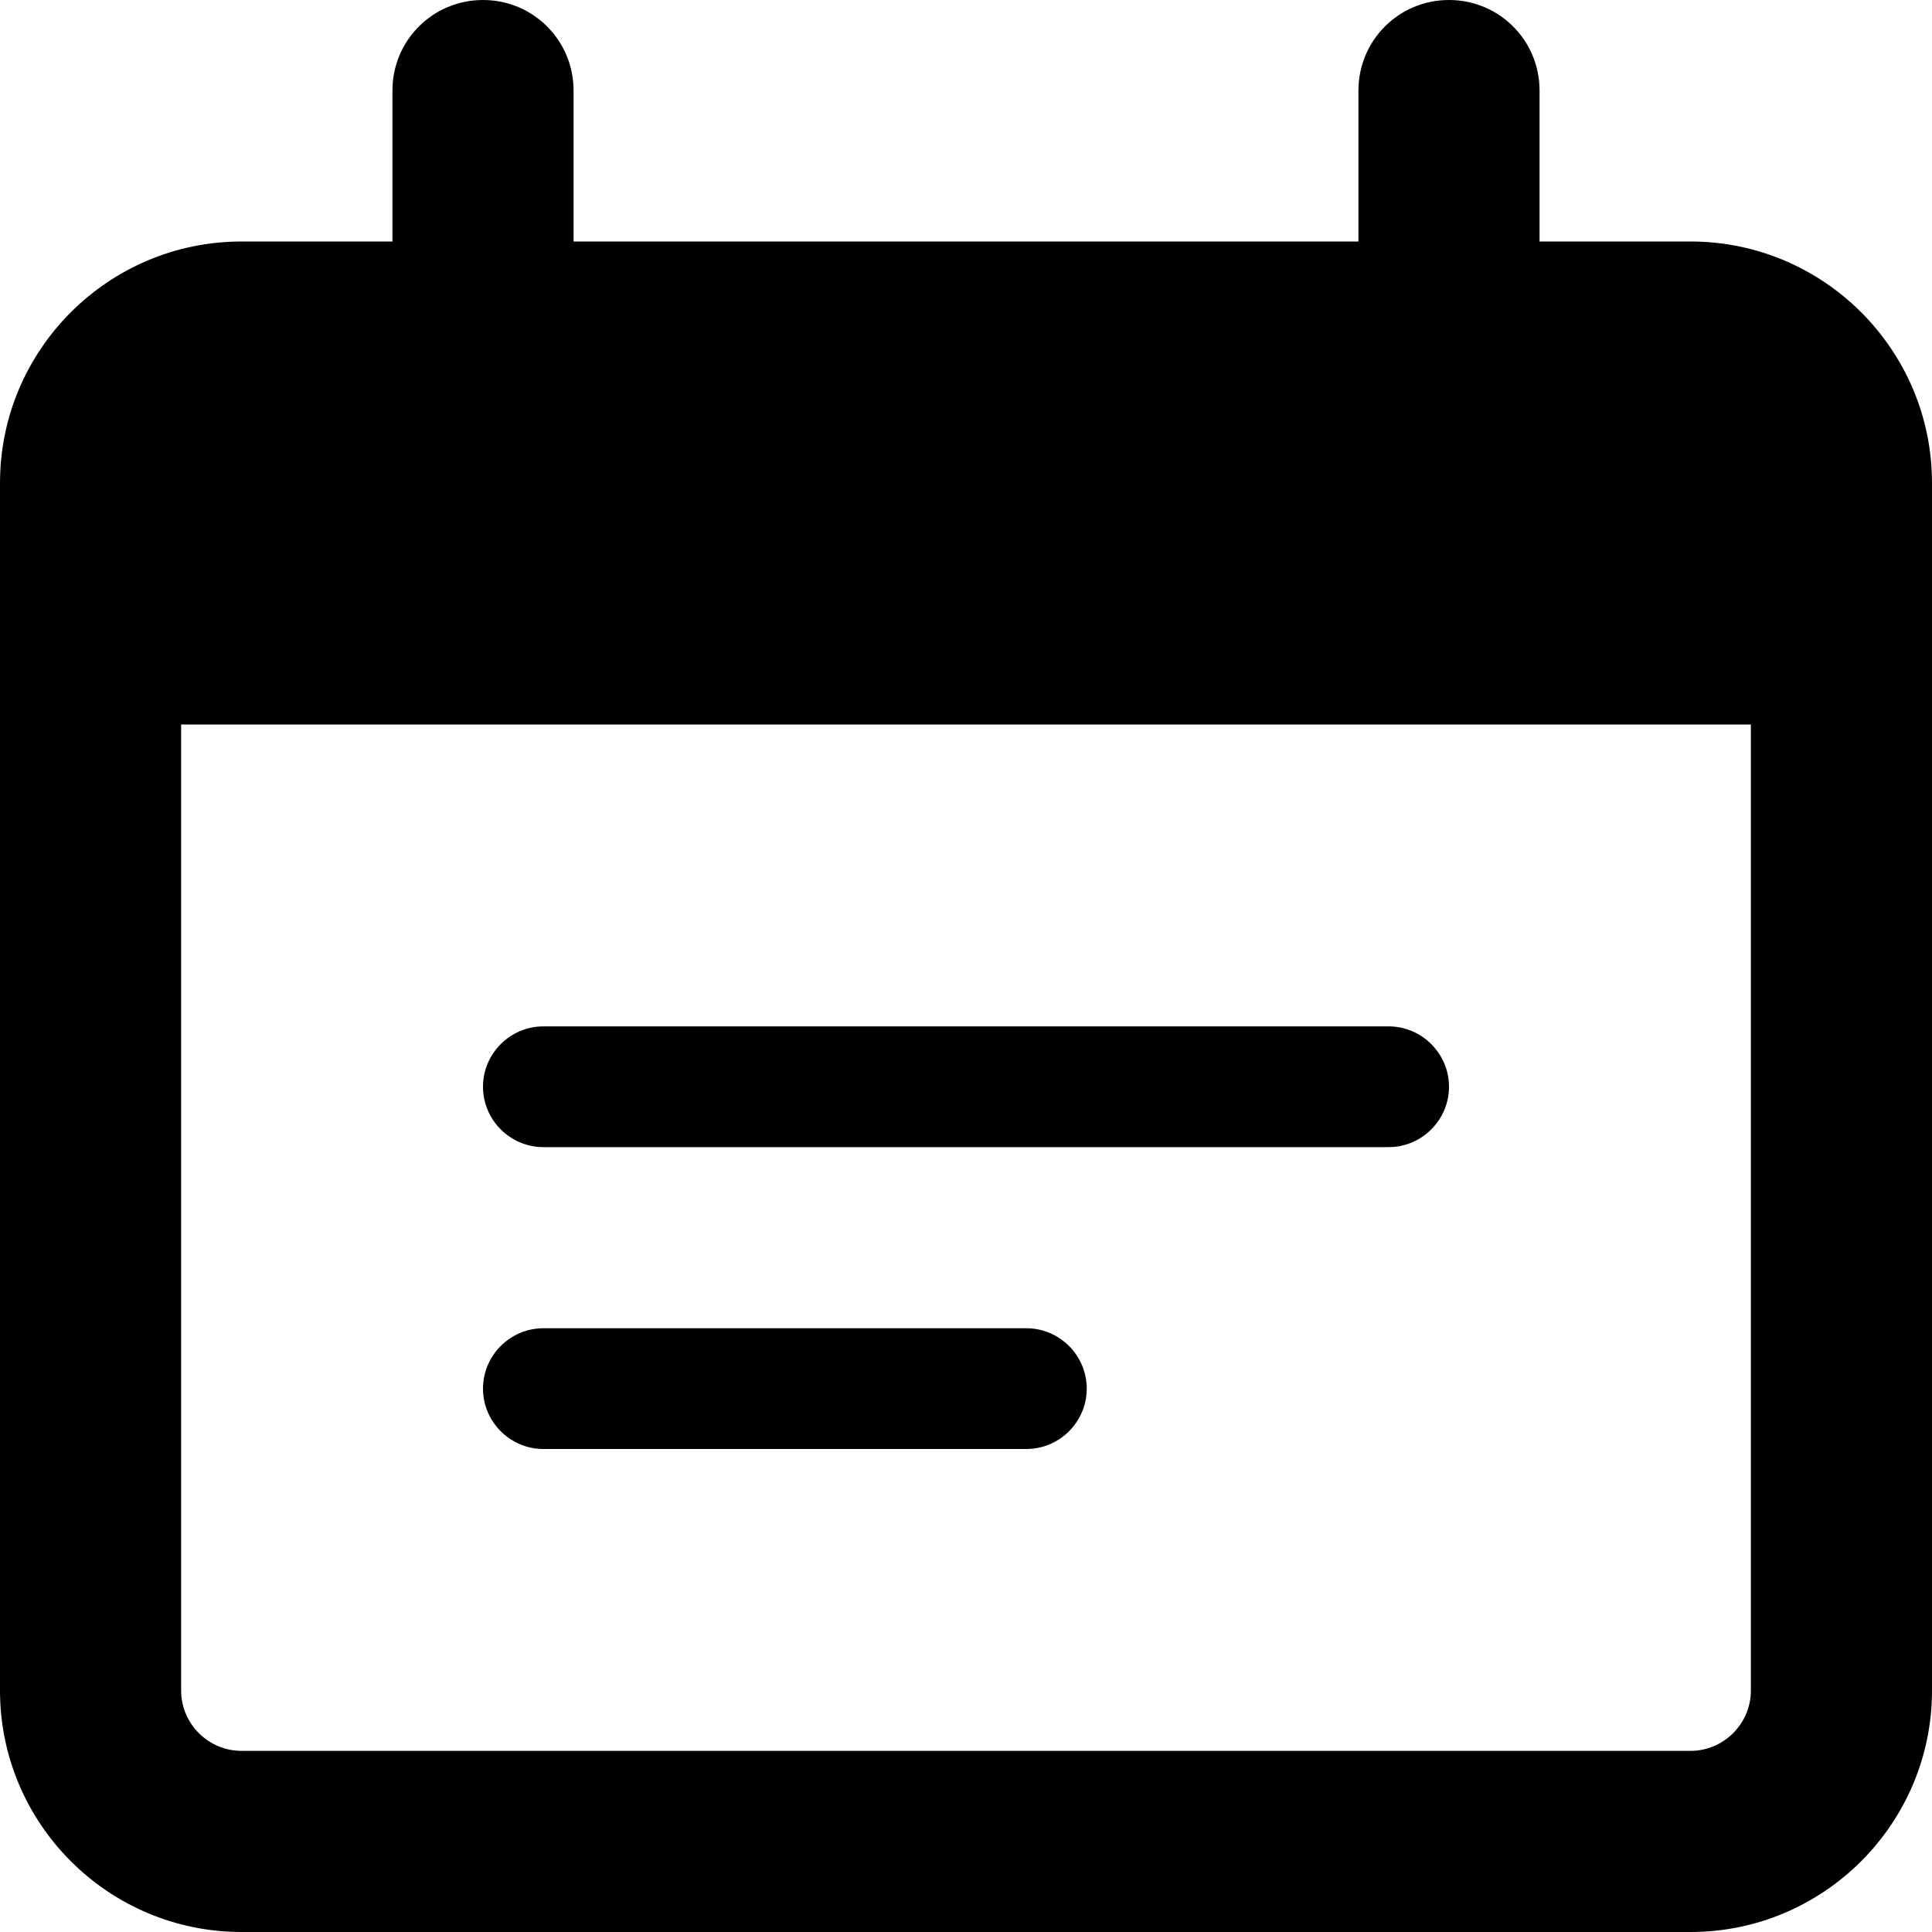
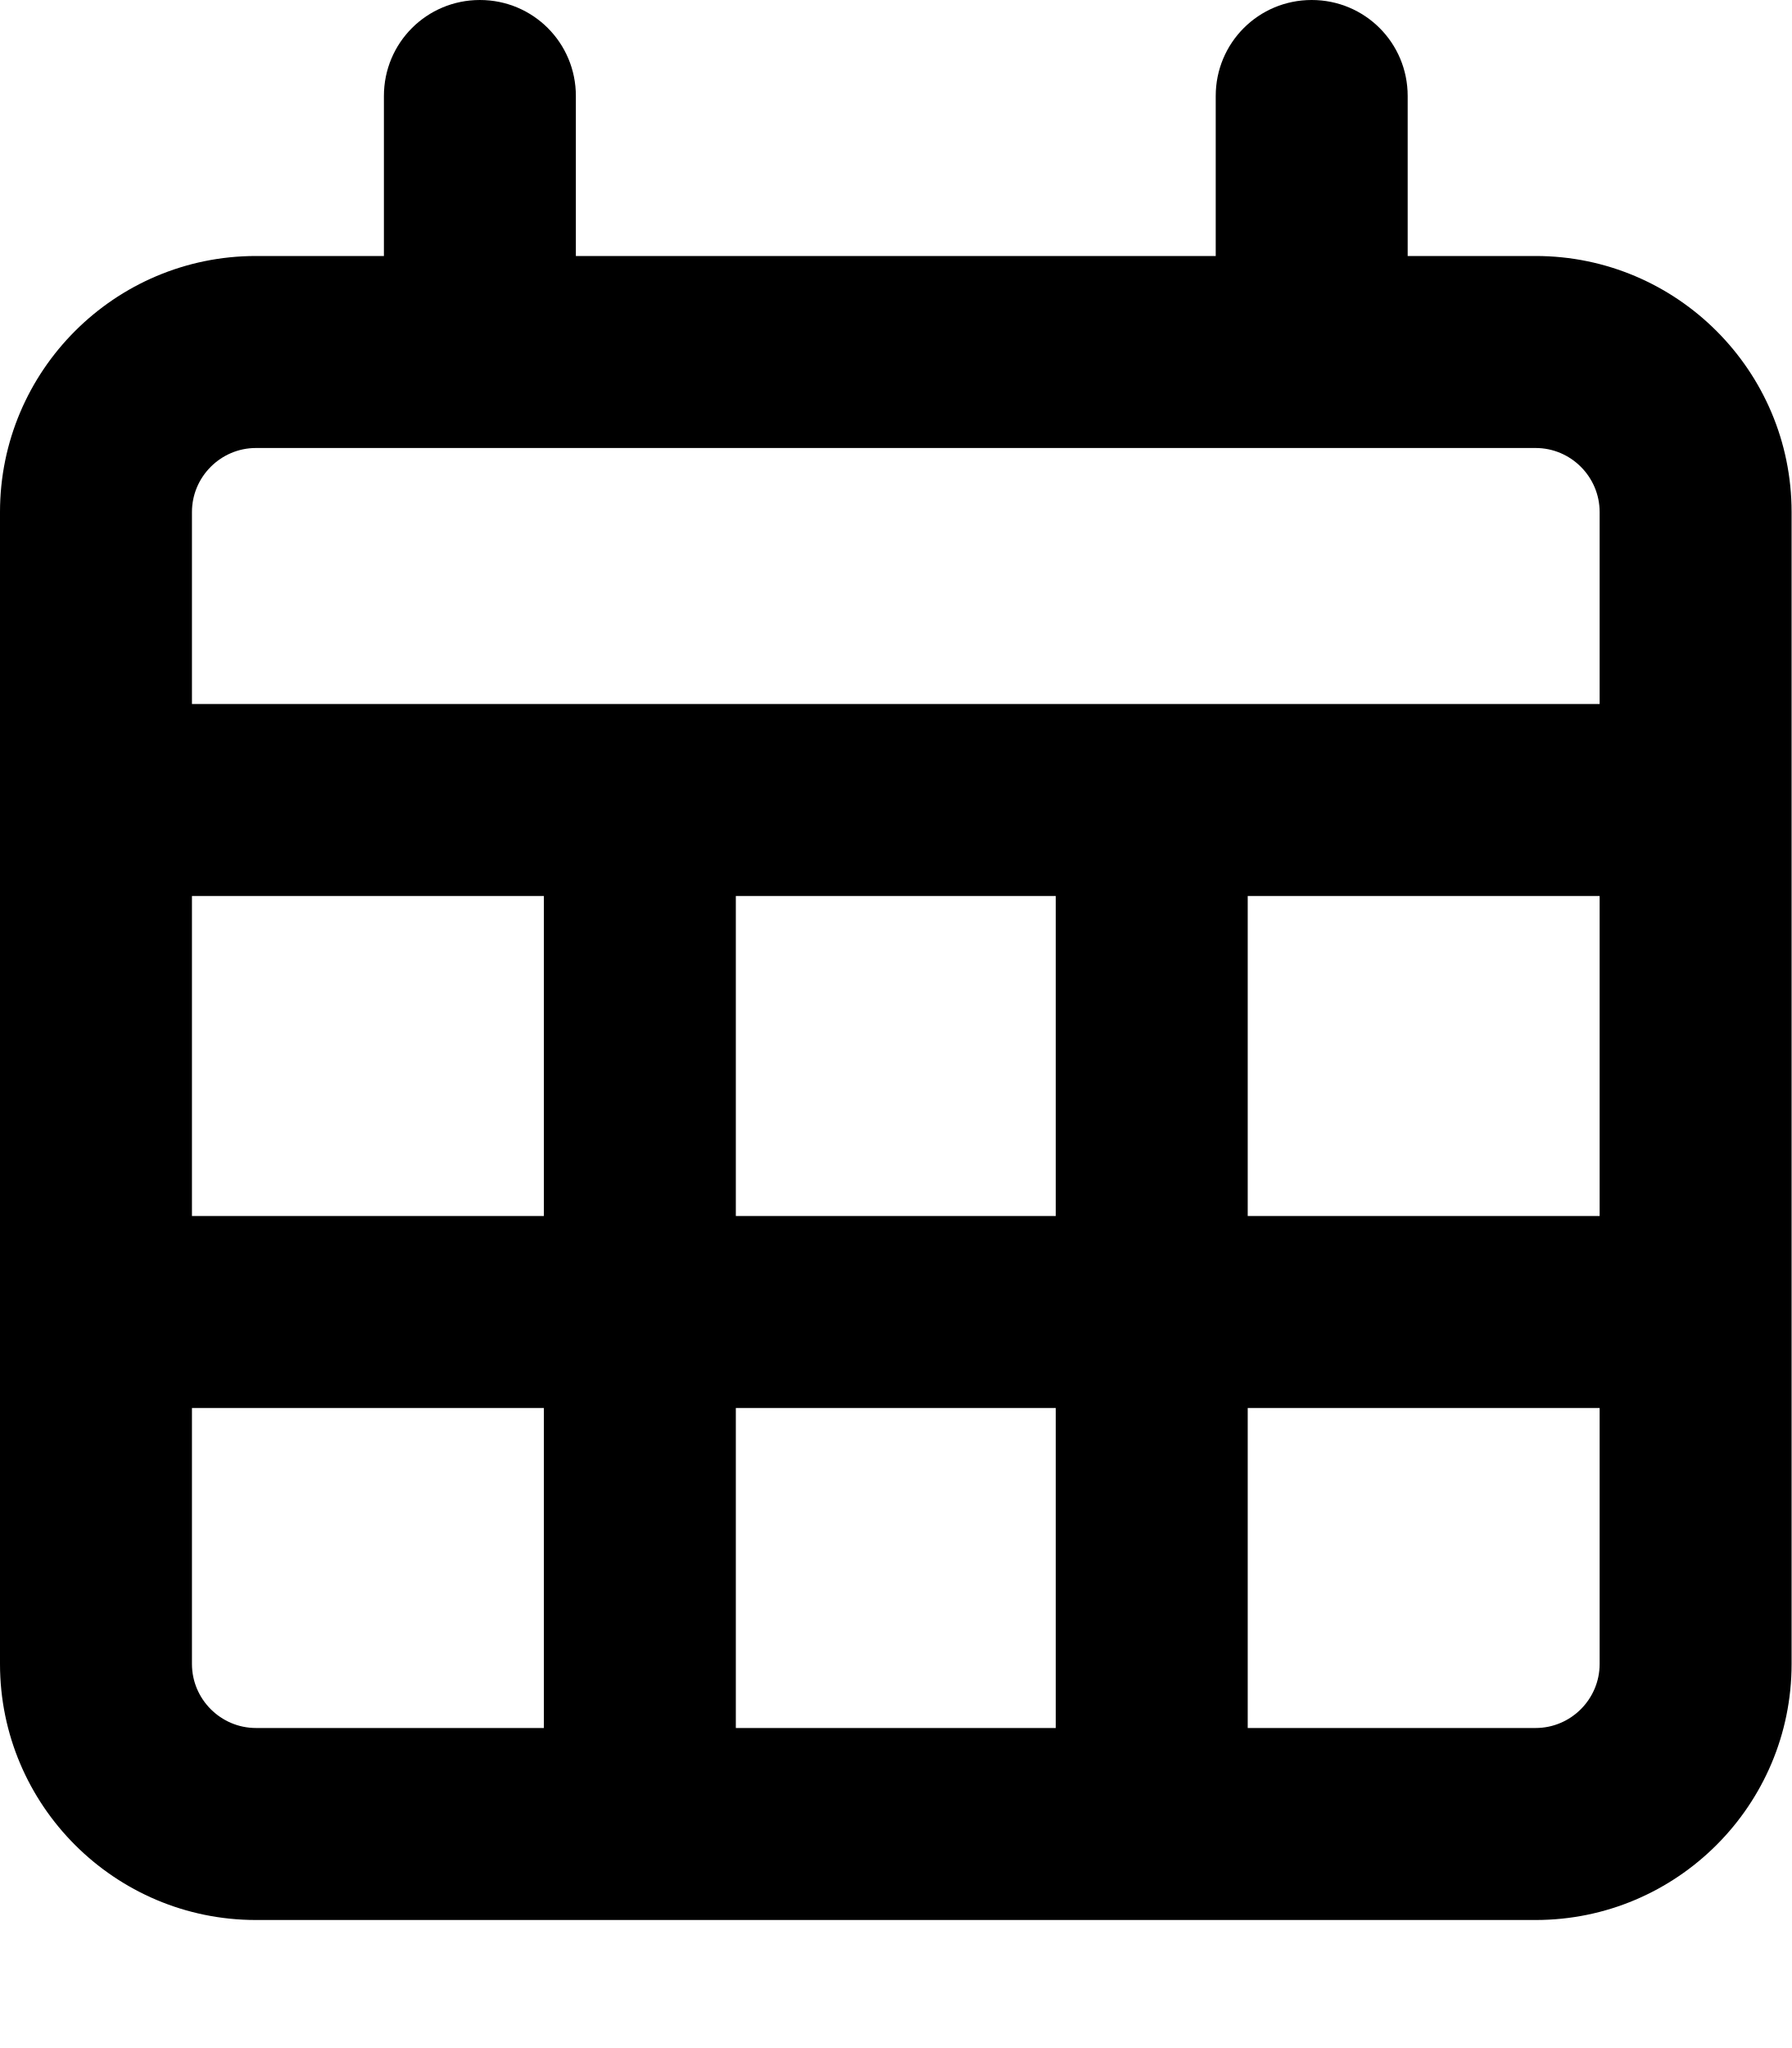
- <svg xmlns="http://www.w3.org/2000/svg" viewBox="0 0 512 512">
-   <path fill="currentColor" d="M152 24c0-13.3-10.7-24-24-24s-24 10.7-24 24V64H64C28.7 64 0 92.7 0 128v320c0 35.3 28.7 64 64 64h384c35.3 0 64-28.7 64-64V128c0-35.3-28.7-64-64-64h-40V24c0-13.3-10.7-24-24-24s-24 10.7-24 24V64H152V24zM48 192h416v256c0 8.8-7.2 16-16 16H64c-8.8 0-16-7.2-16-16V192zm96 80c-8.8 0-16 7.2-16 16s7.2 16 16 16h224c8.8 0 16-7.2 16-16s-7.2-16-16-16H144zm0 80c-8.8 0-16 7.2-16 16s7.2 16 16 16h128c8.8 0 16-7.2 16-16s-7.2-16-16-16H144z" />
+ <svg xmlns="http://www.w3.org/2000/svg" viewBox="0 0 448 512">
+   <path fill="currentColor" d="M120 0c13.3 0 24 10.7 24 24l0 40 160 0 0-40c0-13.3 10.7-24 24-24s24 10.7 24 24l0 40 32 0c35.3 0 64 28.7 64 64l0 288c0 35.3-28.7 64-64 64L64 480c-35.3 0-64-28.7-64-64L0 128C0 92.7 28.7 64 64 64l32 0 0-40c0-13.3 10.7-24 24-24zM384 432c8.8 0 16-7.2 16-16l0-64-88 0 0 80 72 0zm16-128l0-80-88 0 0 80 88 0zm-136 0l0-80-80 0 0 80 80 0zm-128 0l0-80-88 0 0 80 88 0zM48 352l0 64c0 8.8 7.2 16 16 16l72 0 0-80-88 0zm136 0l0 80 80 0 0-80-80 0zM120 112l-56 0c-8.8 0-16 7.2-16 16l0 48 352 0 0-48c0-8.8-7.2-16-16-16l-264 0z" />
</svg>
